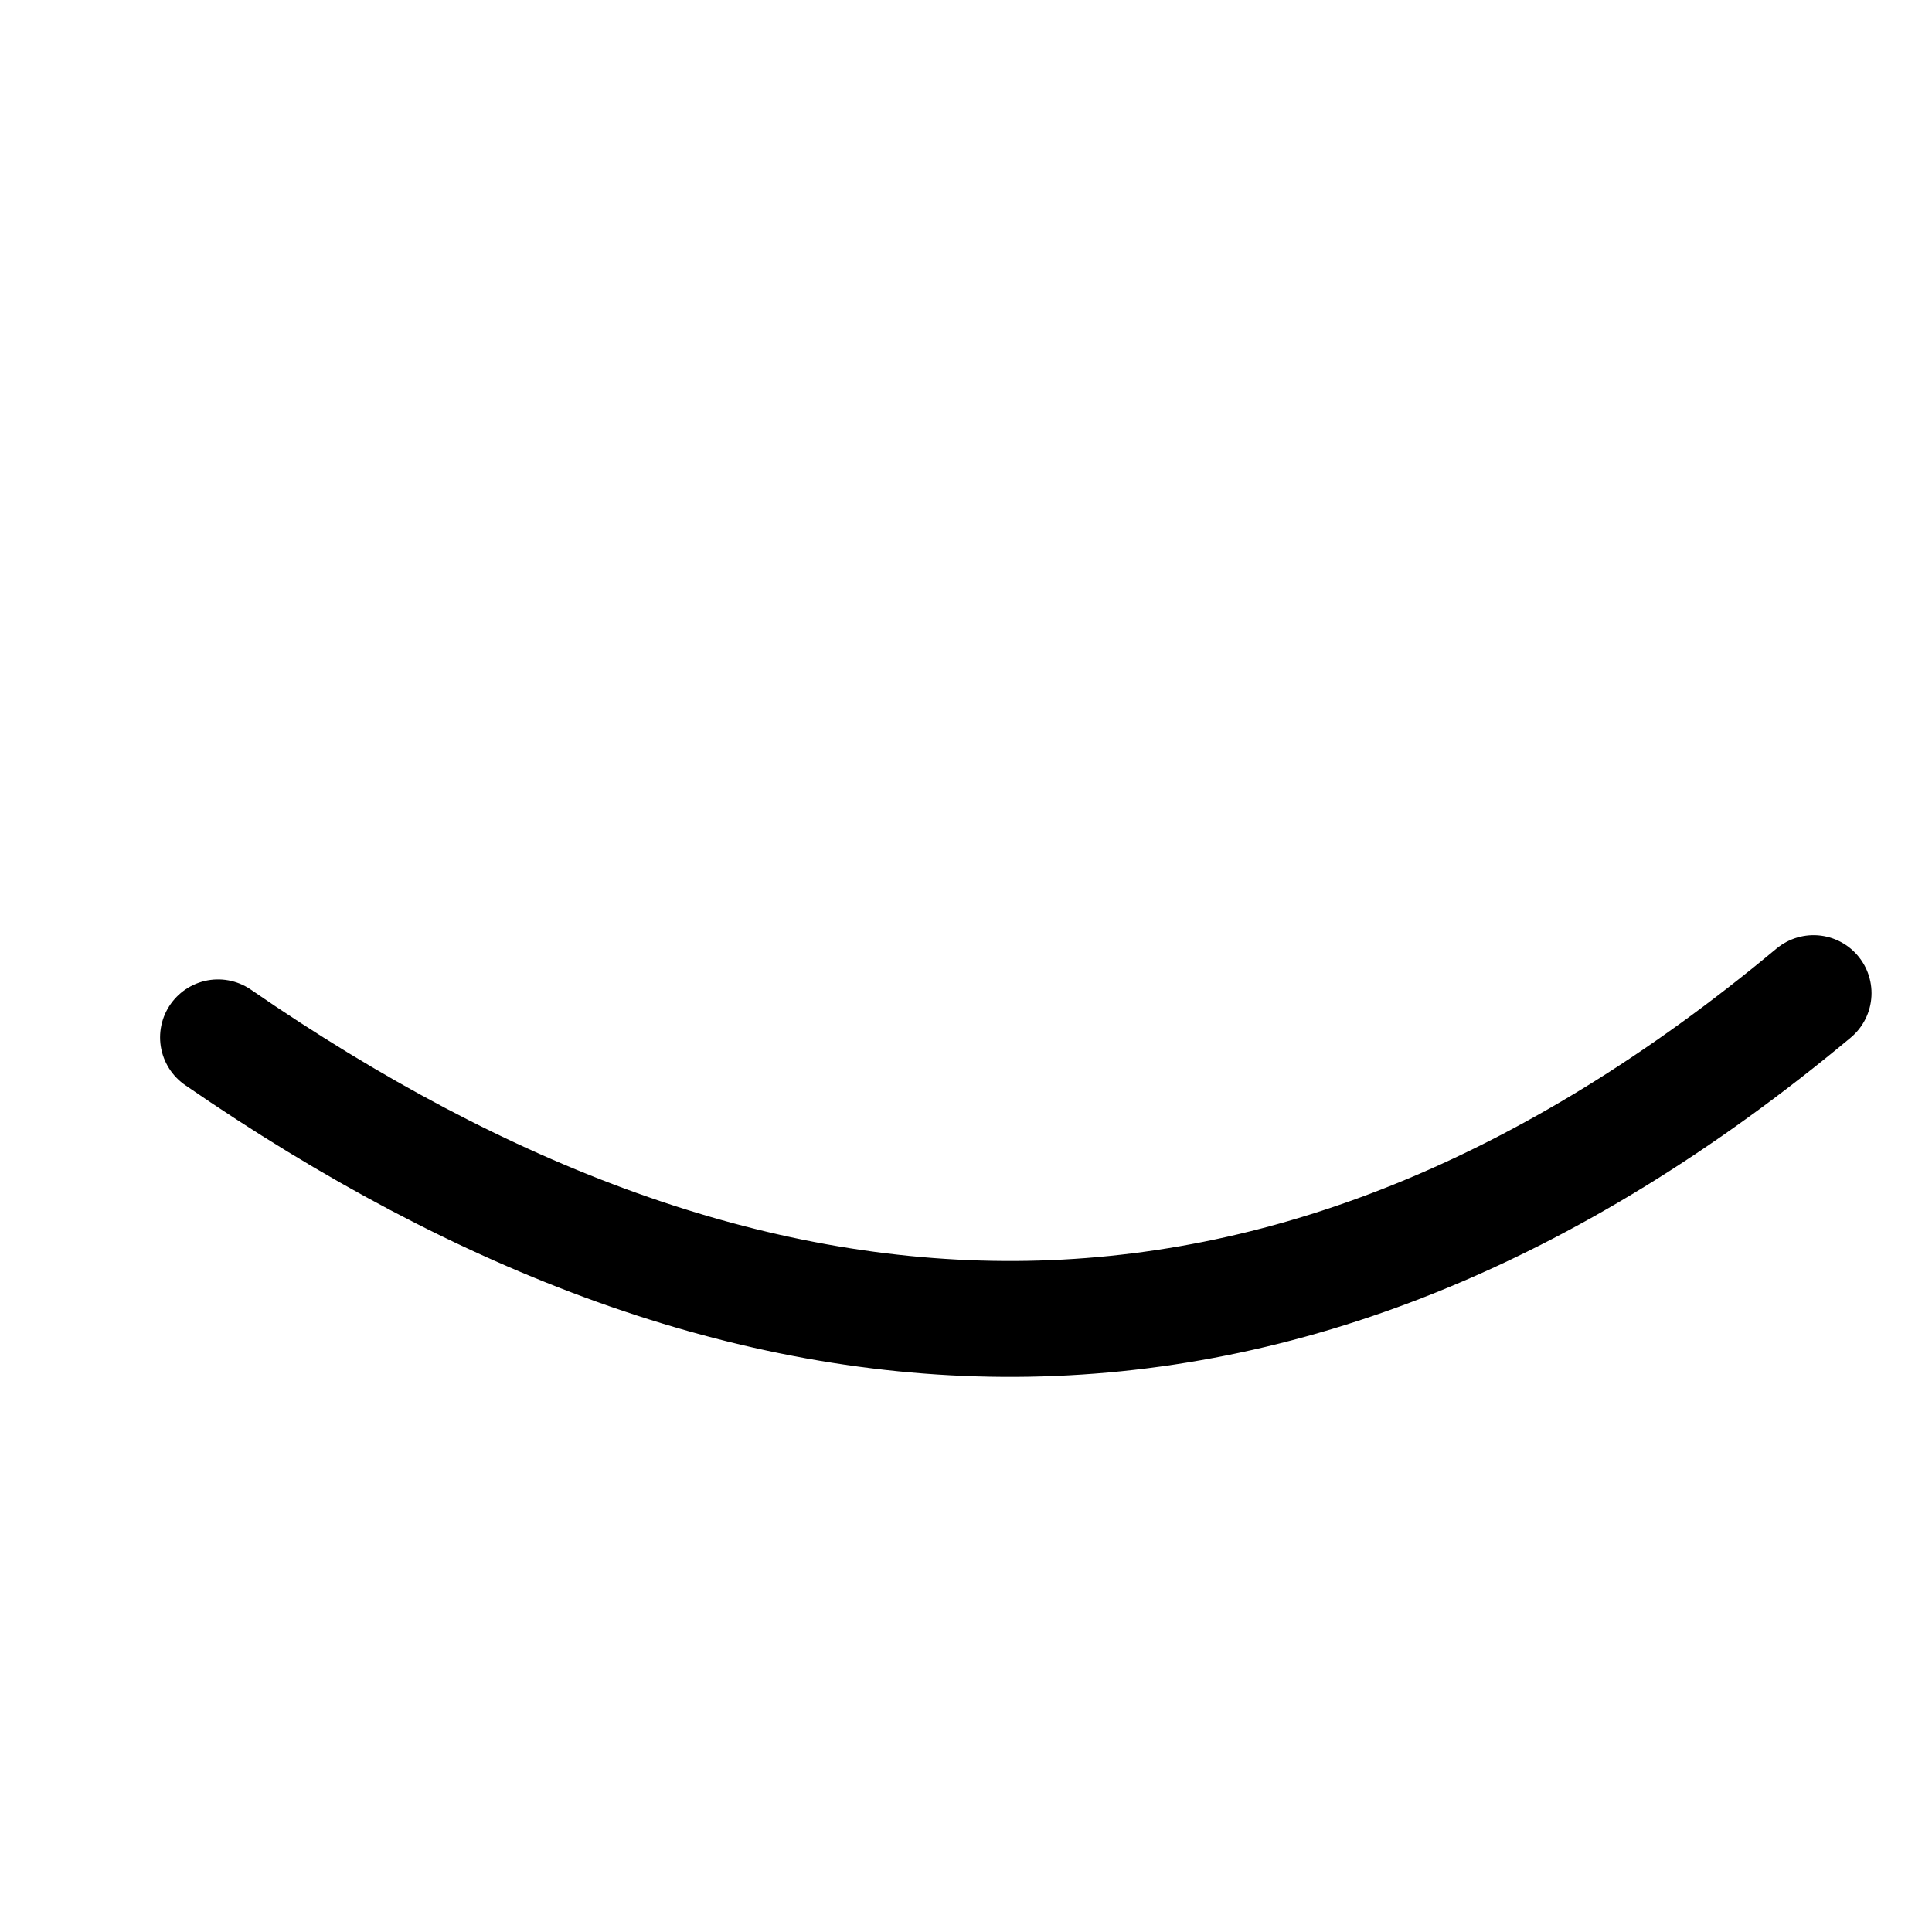
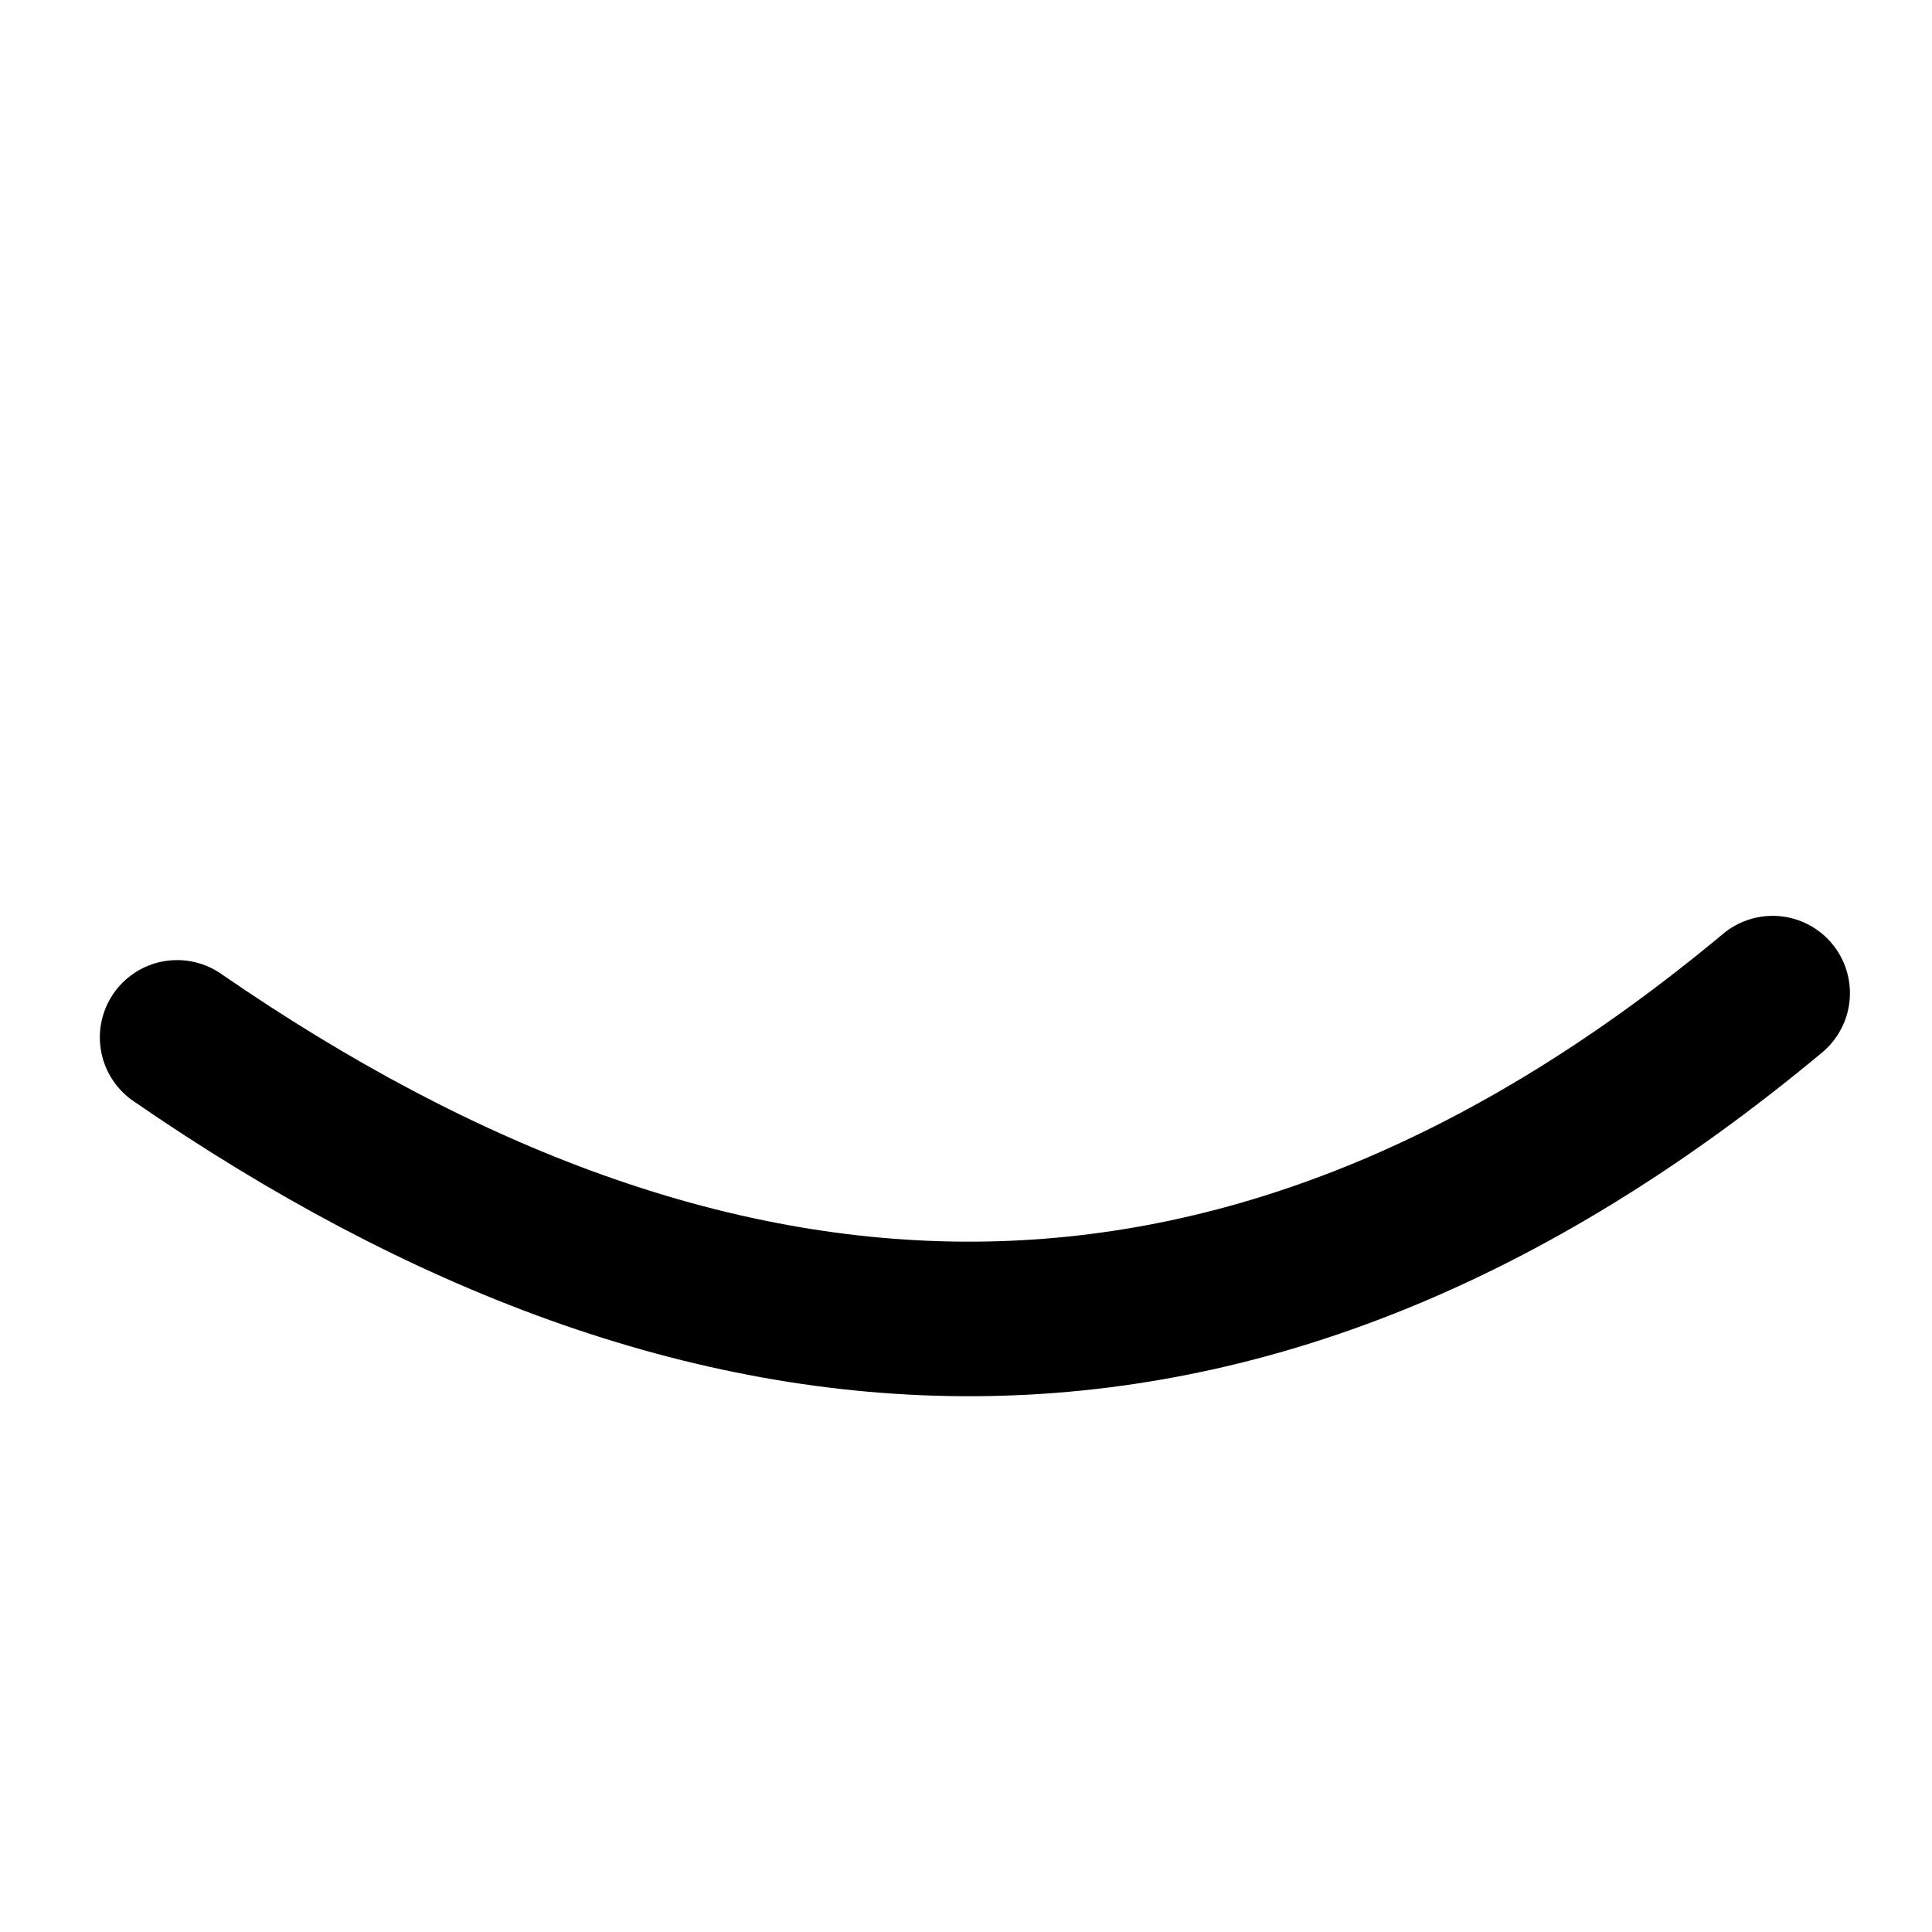
<svg xmlns="http://www.w3.org/2000/svg" width="50mm" height="50mm" viewBox="0 0 50 50" version="1.1" id="svg5">
  <defs id="defs2" />
  <g id="layer1">
-     <path style="fill:none;stroke:#000000;stroke-width:3;stroke-linecap:round;stroke-linejoin:round;stroke-dasharray:none;paint-order:fill markers stroke;stop-color:#000000" d="M 5.643,26.847 C 19.407,36.335 33.171,37.172 46.935,25.702" id="path11474" />
+     <path style="fill:none;stroke:#000000;stroke-width:4;stroke-linecap:round;stroke-linejoin:round;stroke-dasharray:none;paint-order:fill markers stroke;stop-color:#000000" d="M 4.584,26.847 C 18.348,36.335 32.112,37.172 45.876,25.702" id="path11474" />
  </g>
</svg>
